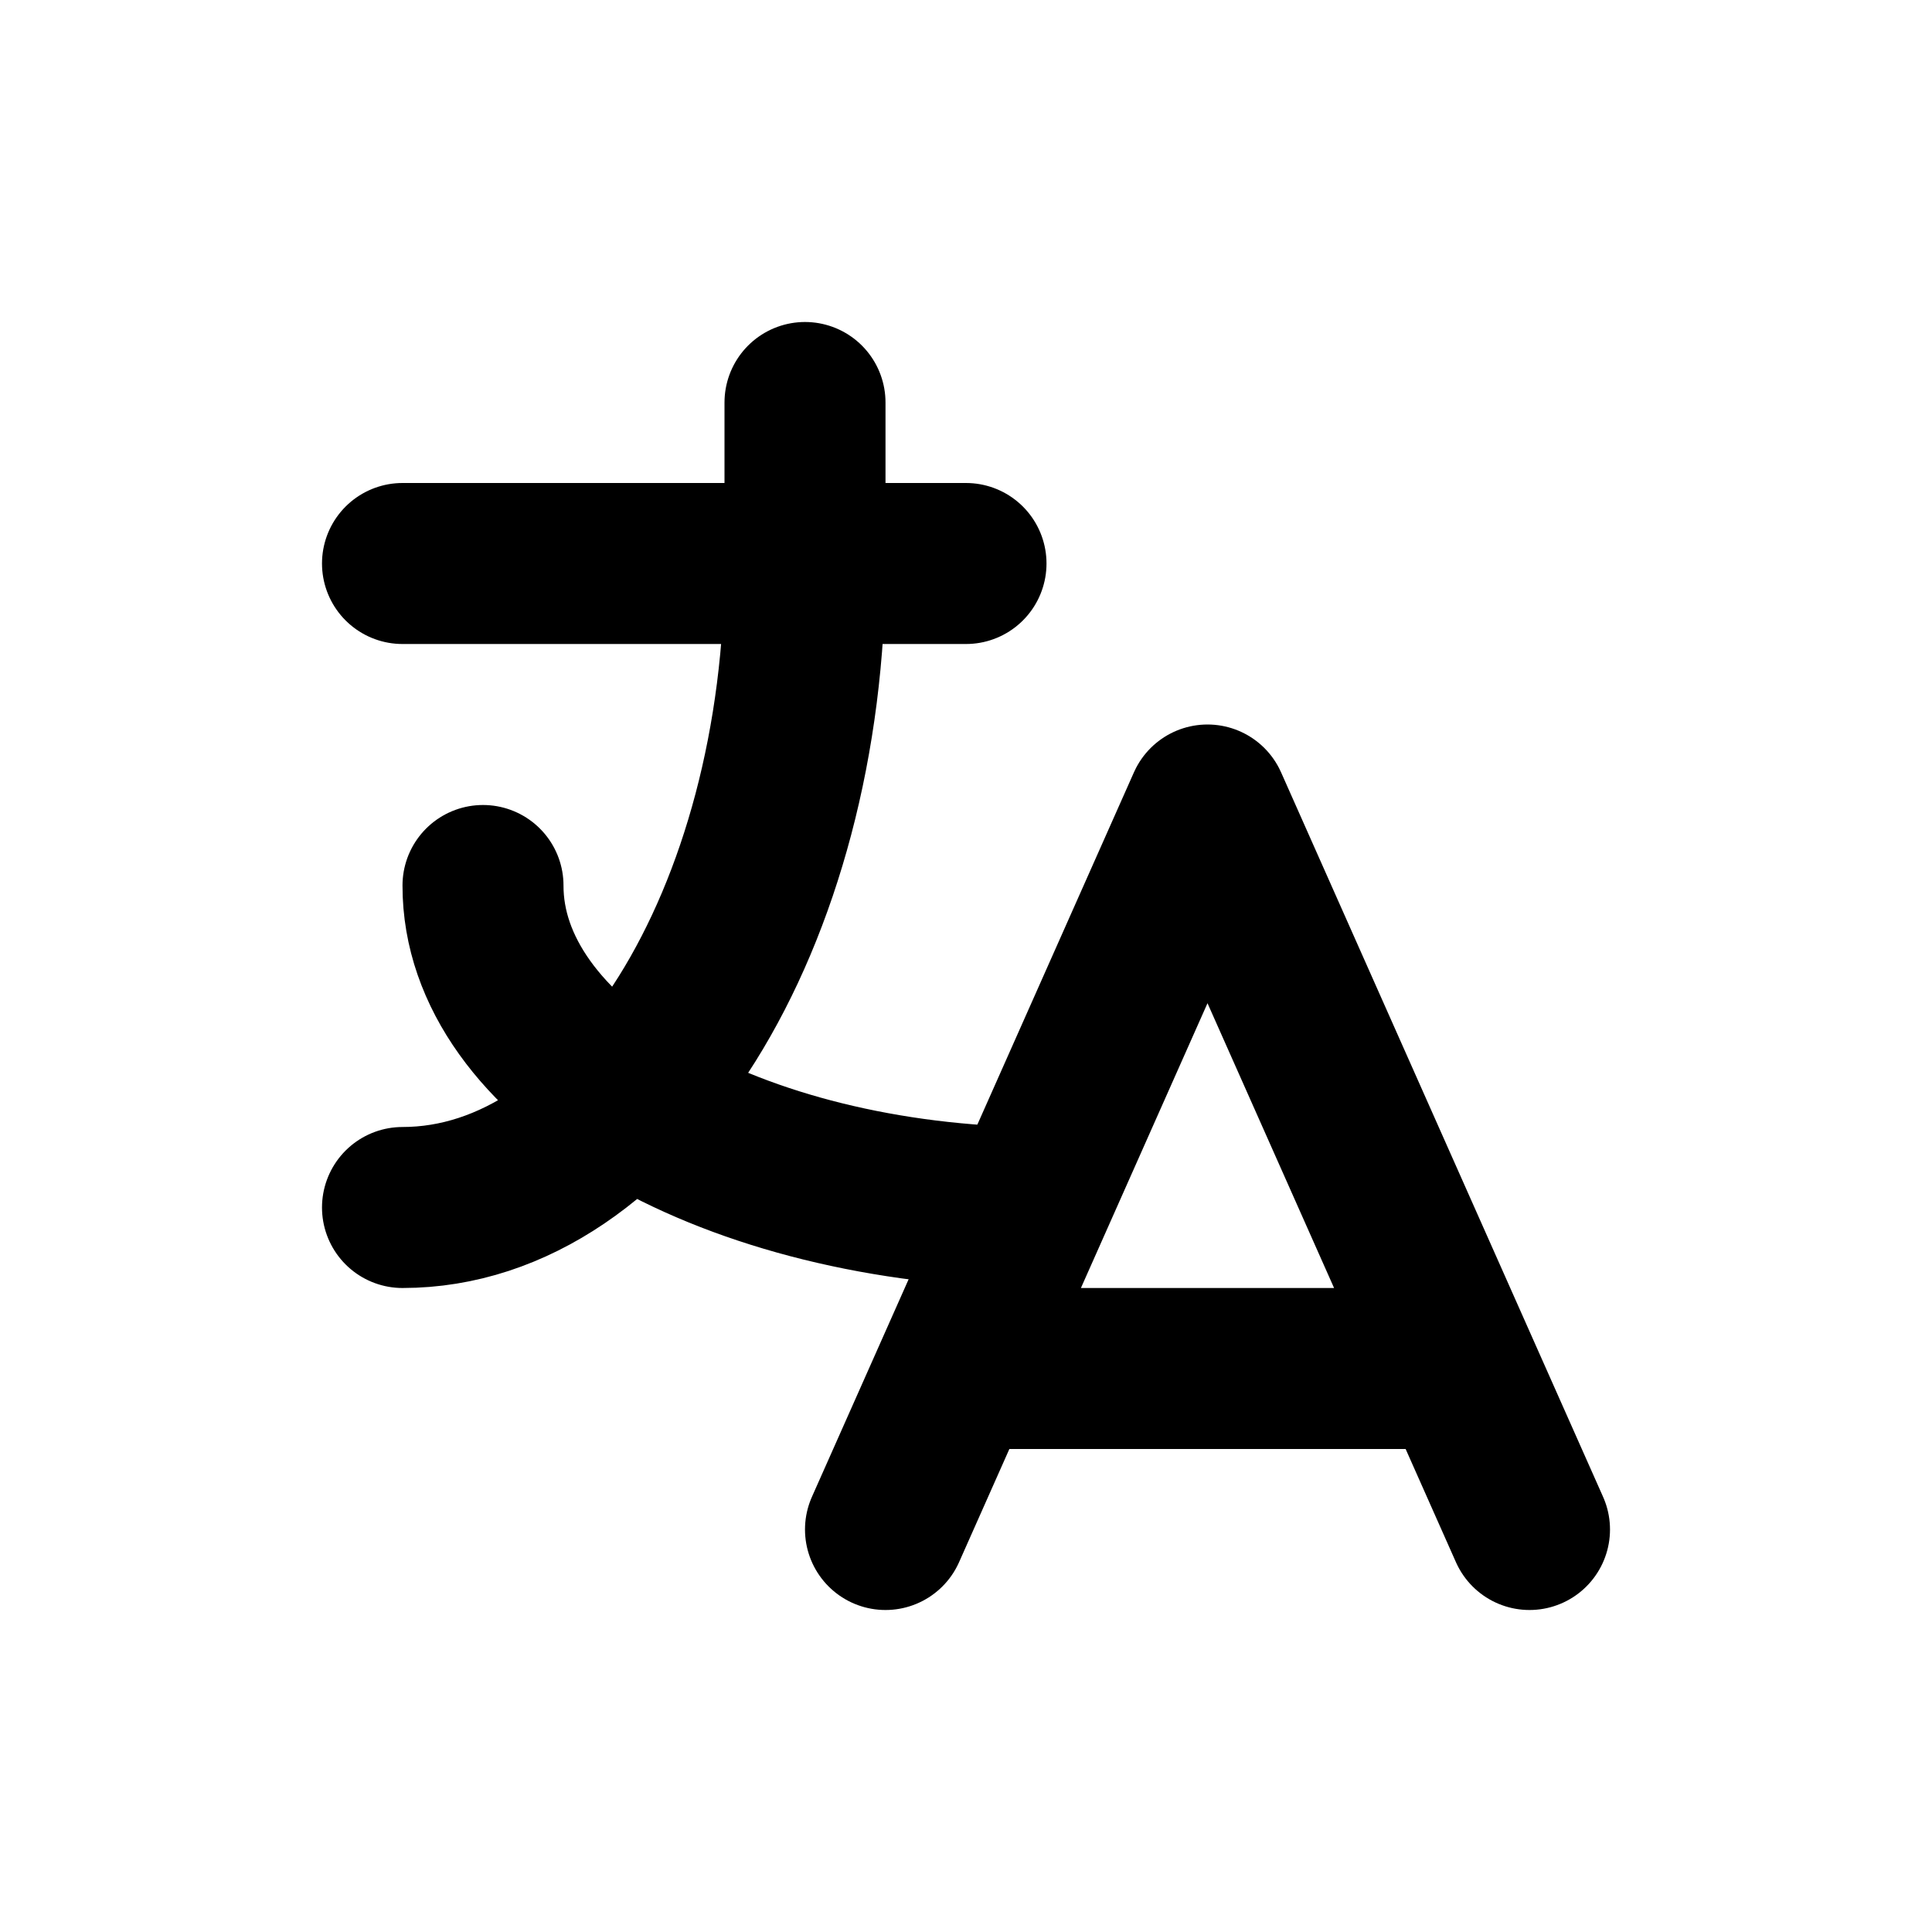
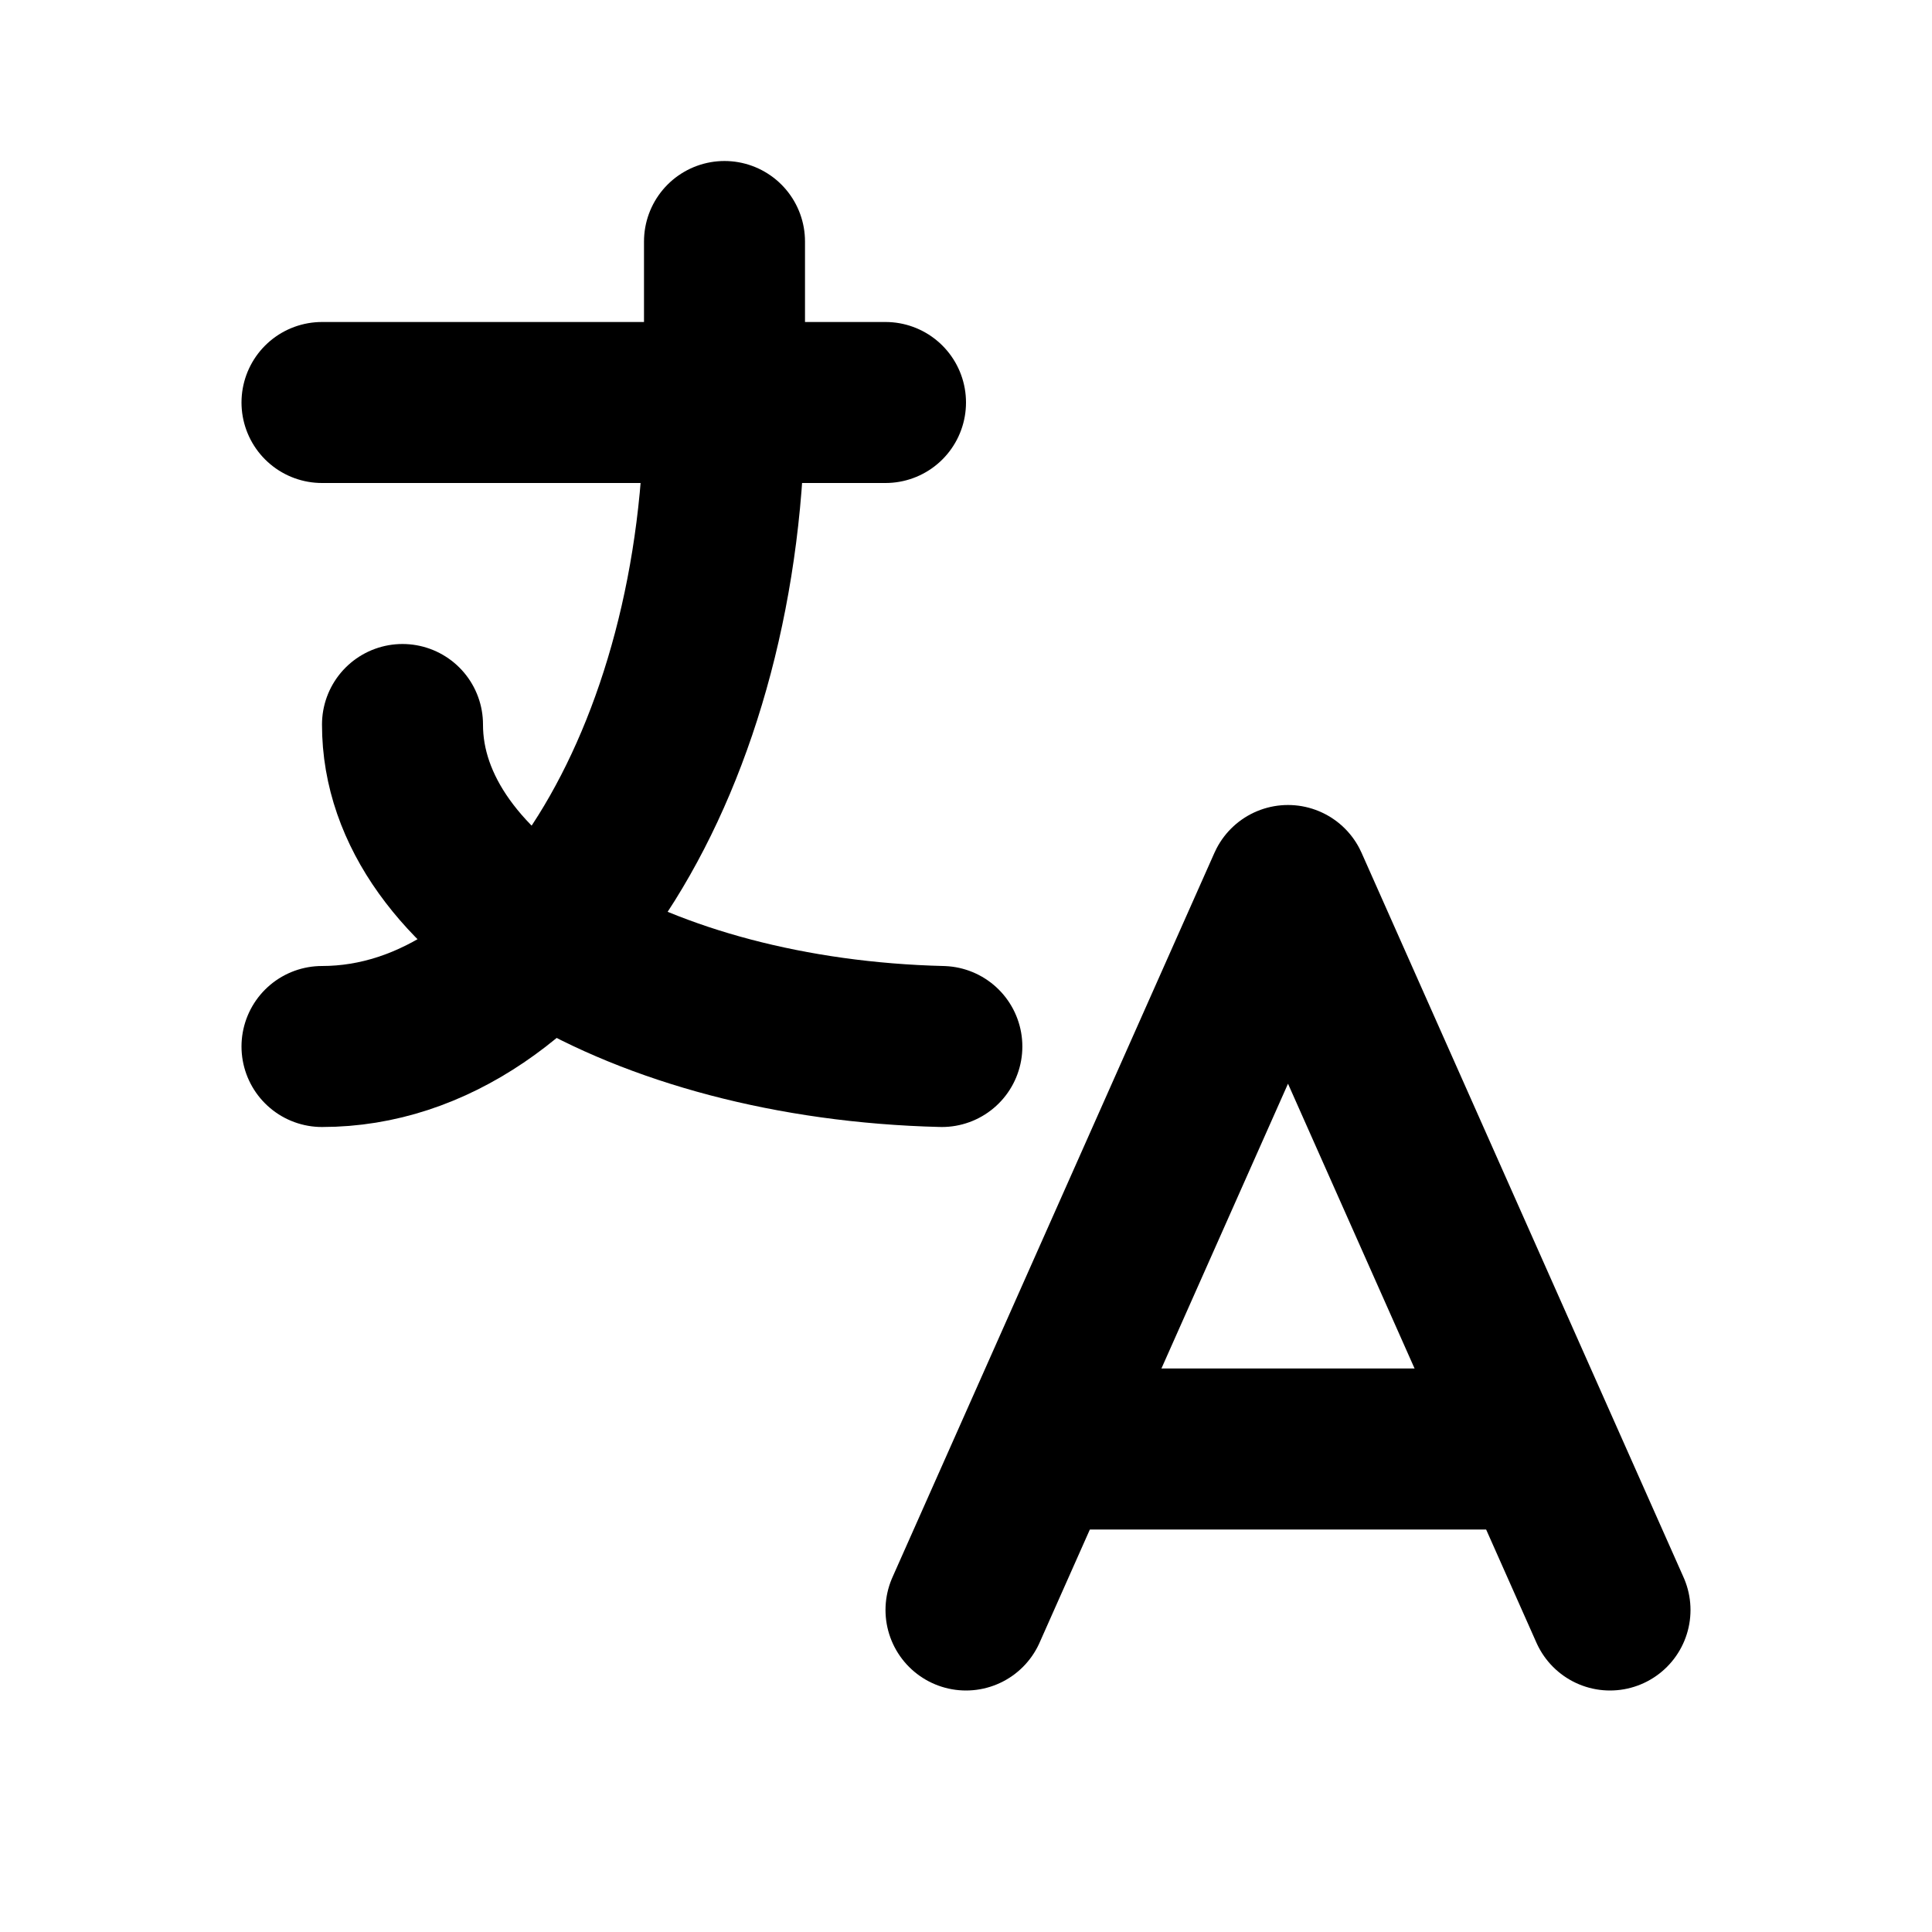
<svg xmlns="http://www.w3.org/2000/svg" width="24" height="24" viewBox="0 0 24 24" stroke-width="2" stroke="currentColor" fill="none" stroke-linecap="round" stroke-linejoin="round">
-   <path d="M5 7h7m-2 -2v2a5 8 0 0 1 -5 8m1 -4a7 4 0 0 0 6.7 4" />
-   <path d="M11 19l4 -9l4 9m-.9 -2h-6.2" />
+   <path d="M4 5h7" />
+   <path d="M9 3v2c0 4.418 -2.239 8 -5 8" />
+   <path d="M5 9c-.003 2.144 2.952 3.908 6.7 4" />
+   <path d="M12 20l4 -9l4 9" />
+   <path d="M19.1 18h-6.2" />
</svg>
